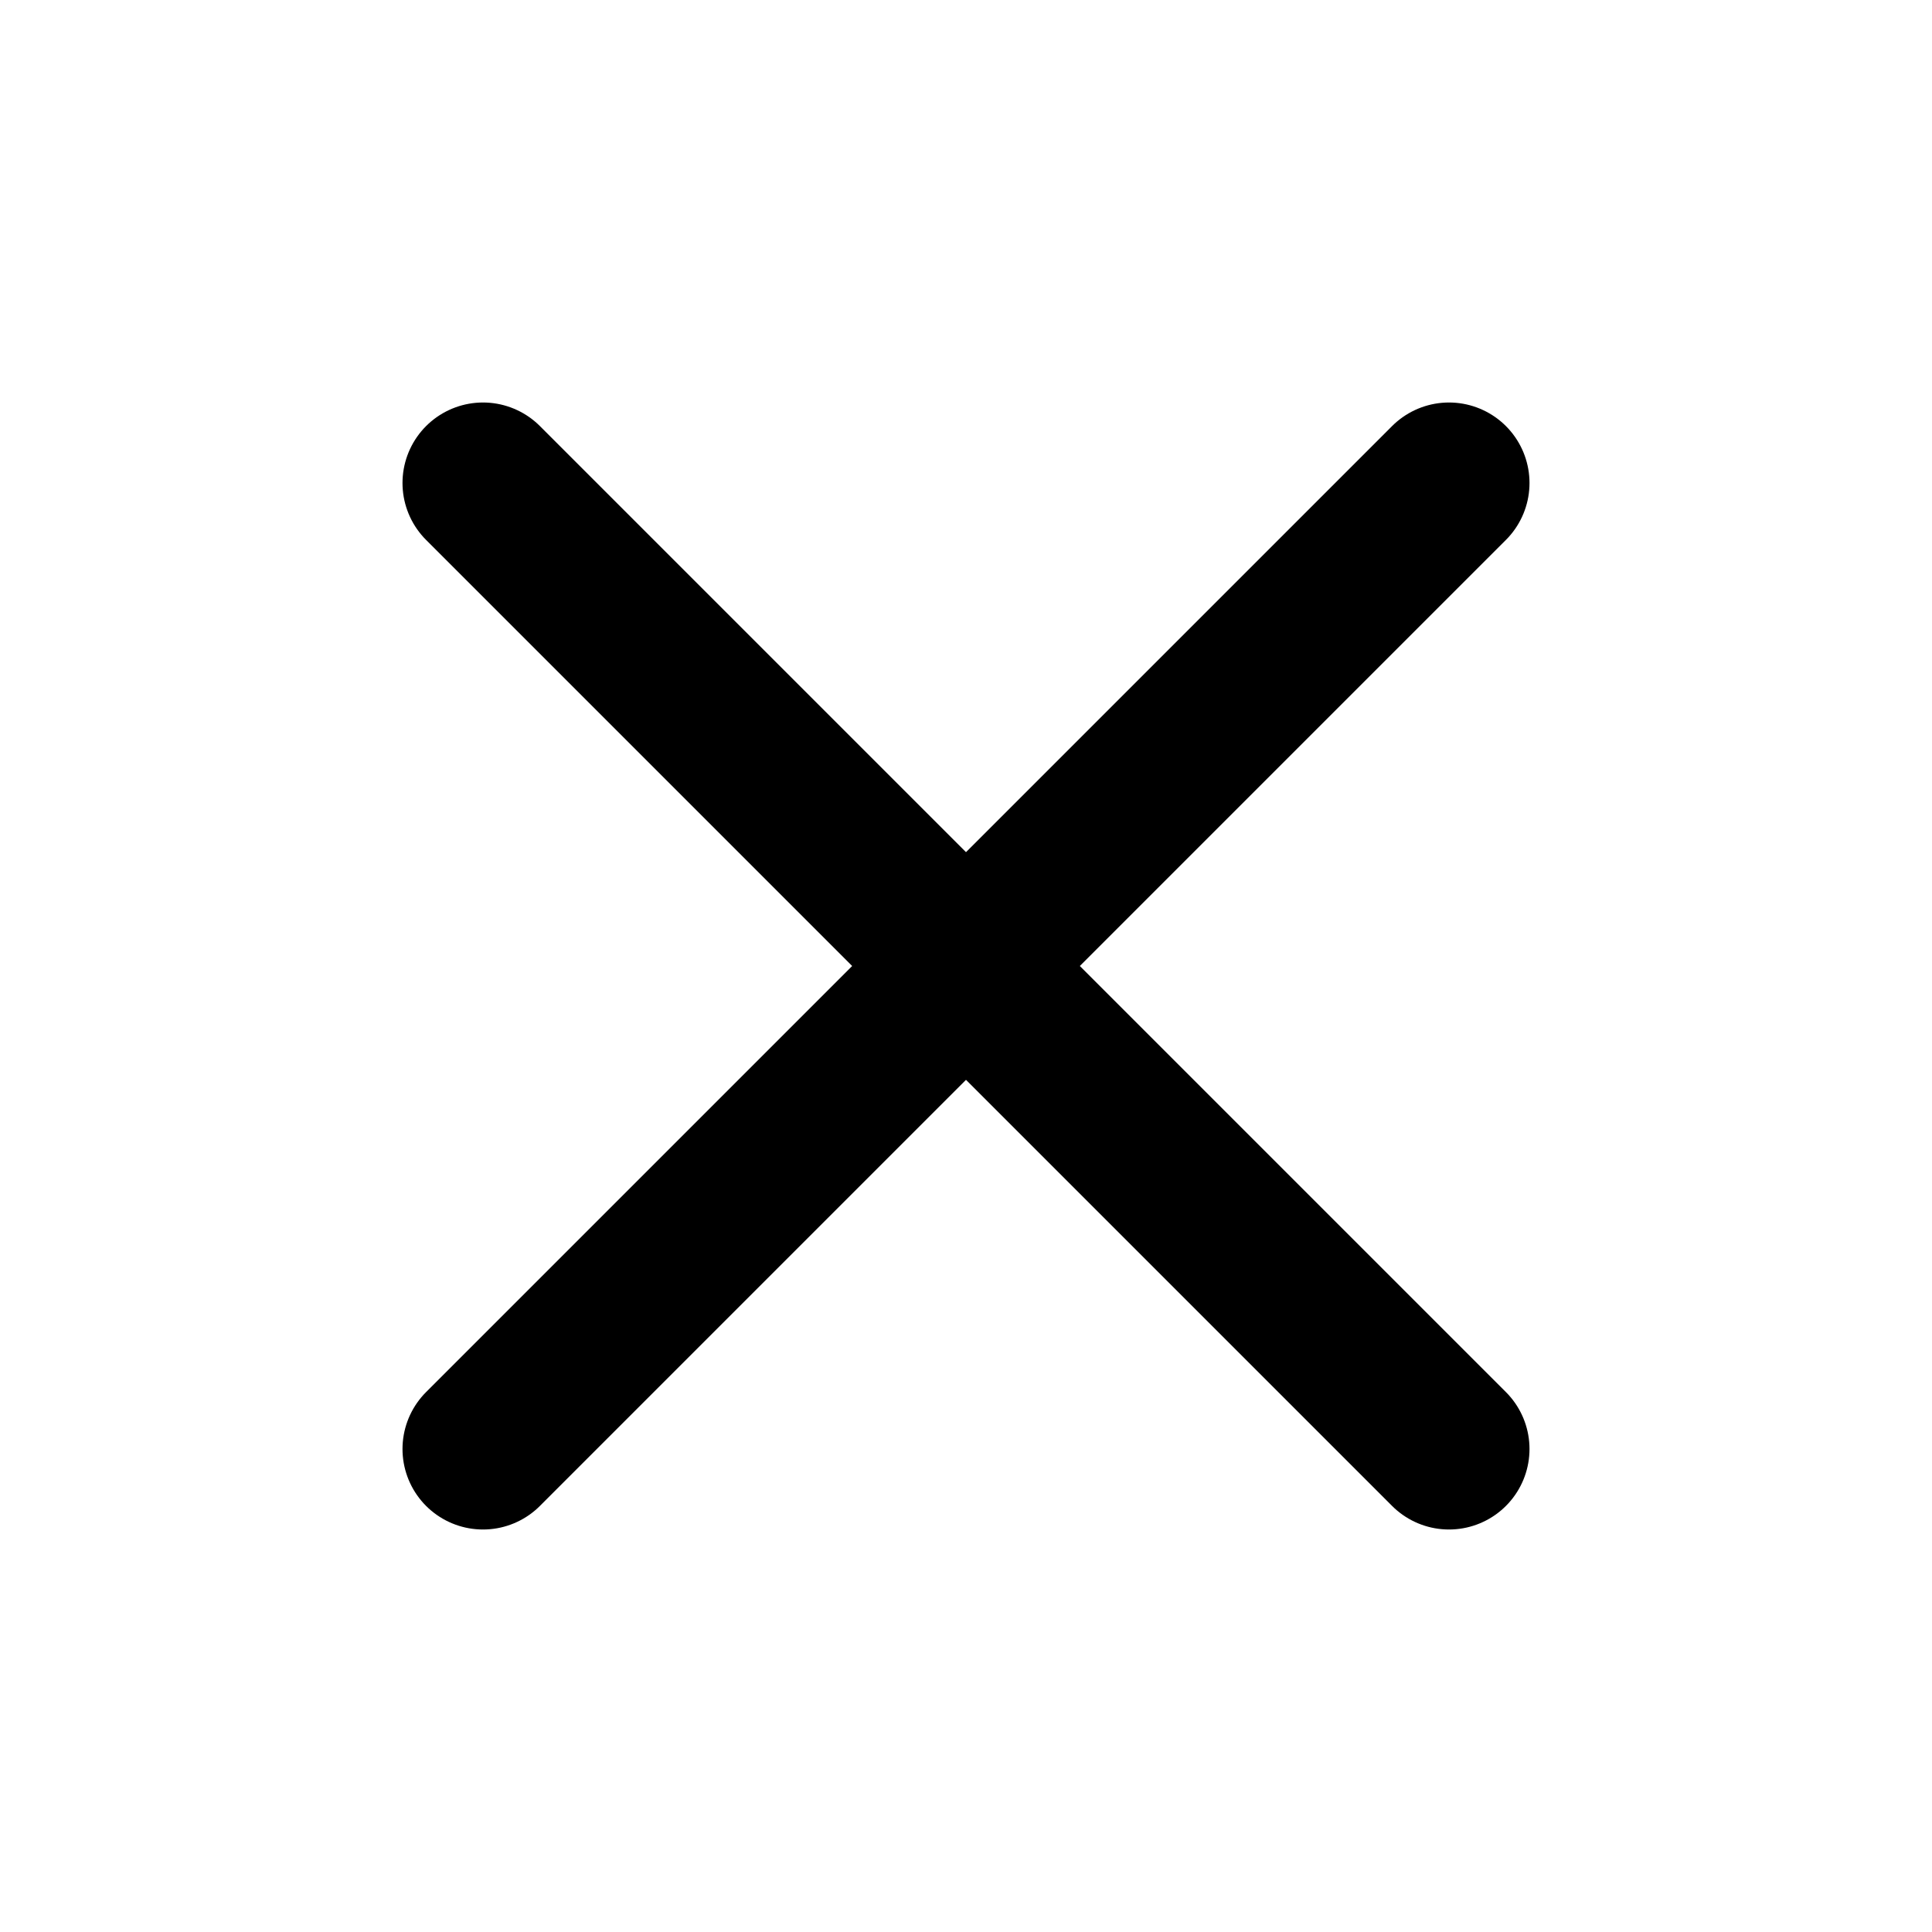
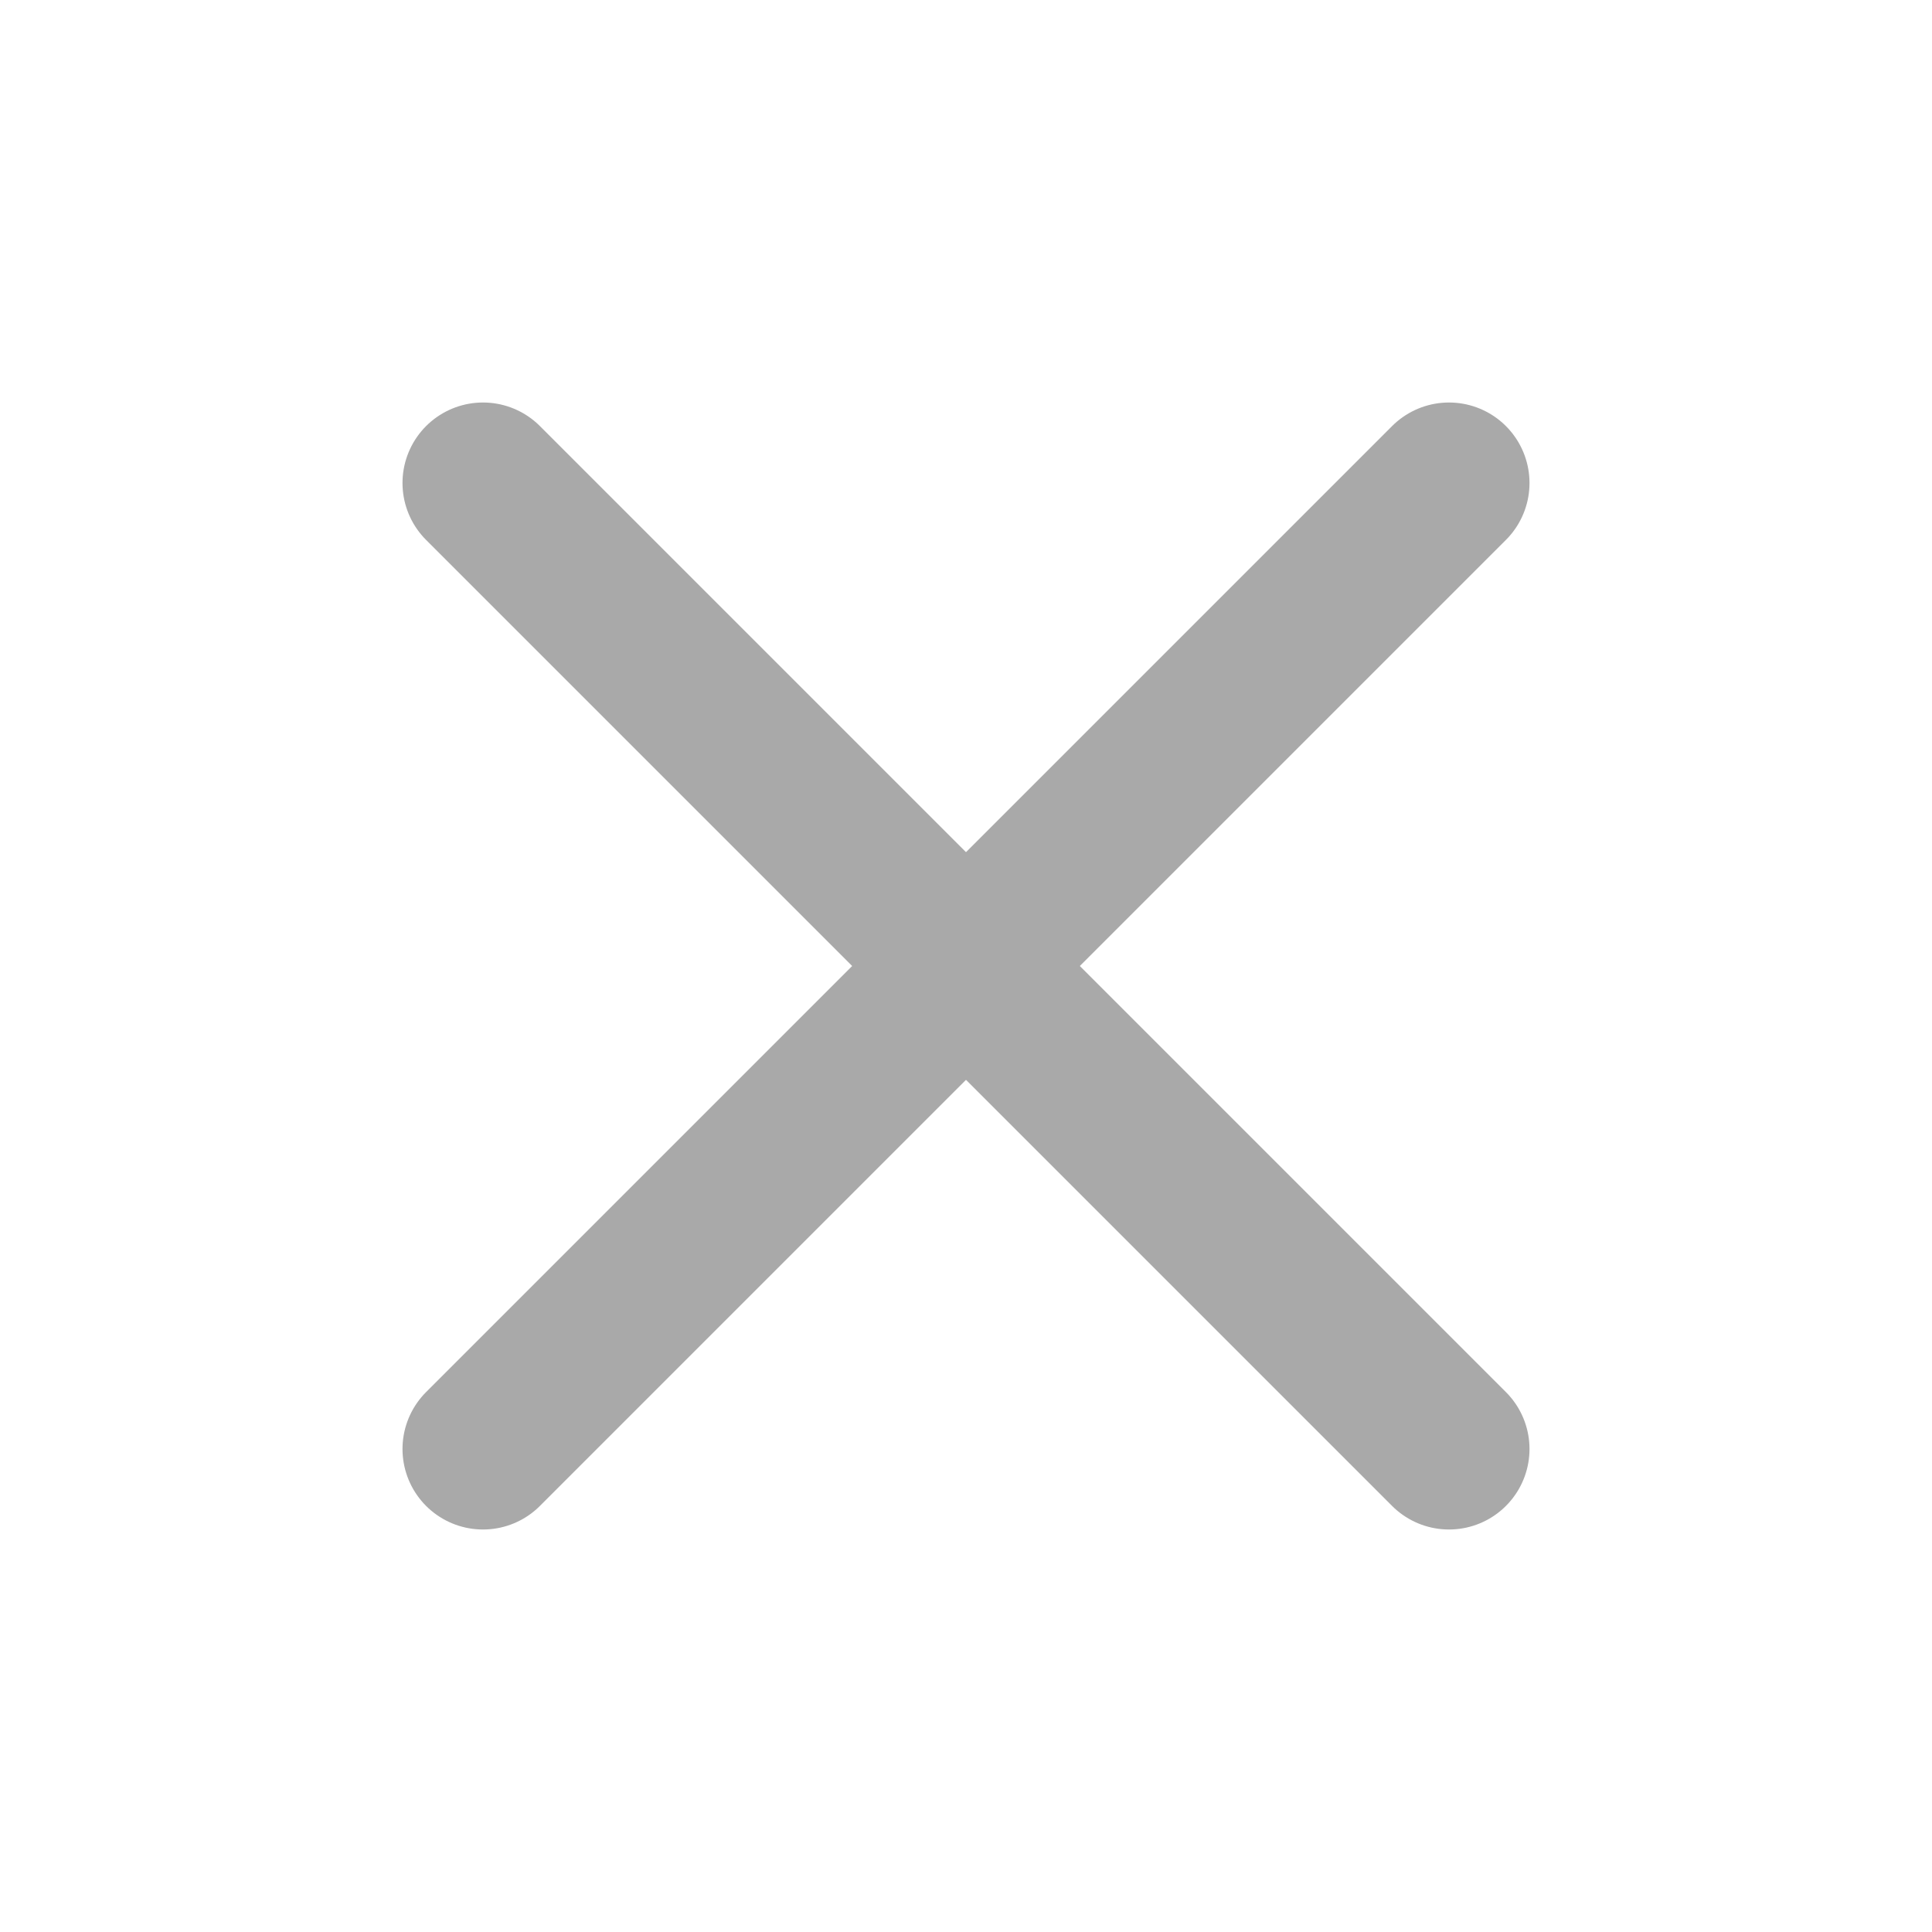
- <svg xmlns="http://www.w3.org/2000/svg" class="w-6 h-6" fill="none" stroke="currentColor" viewBox="0 0 24 24">
+ <svg xmlns="http://www.w3.org/2000/svg" class="w-6 h-6" fill="none" stroke="#A9A9A9" viewBox="0 0 24 24">
  <path stroke-linecap="round" stroke-linejoin="round" stroke-width="2" d="M6 18L18 6M6 6l12 12" />
</svg>
